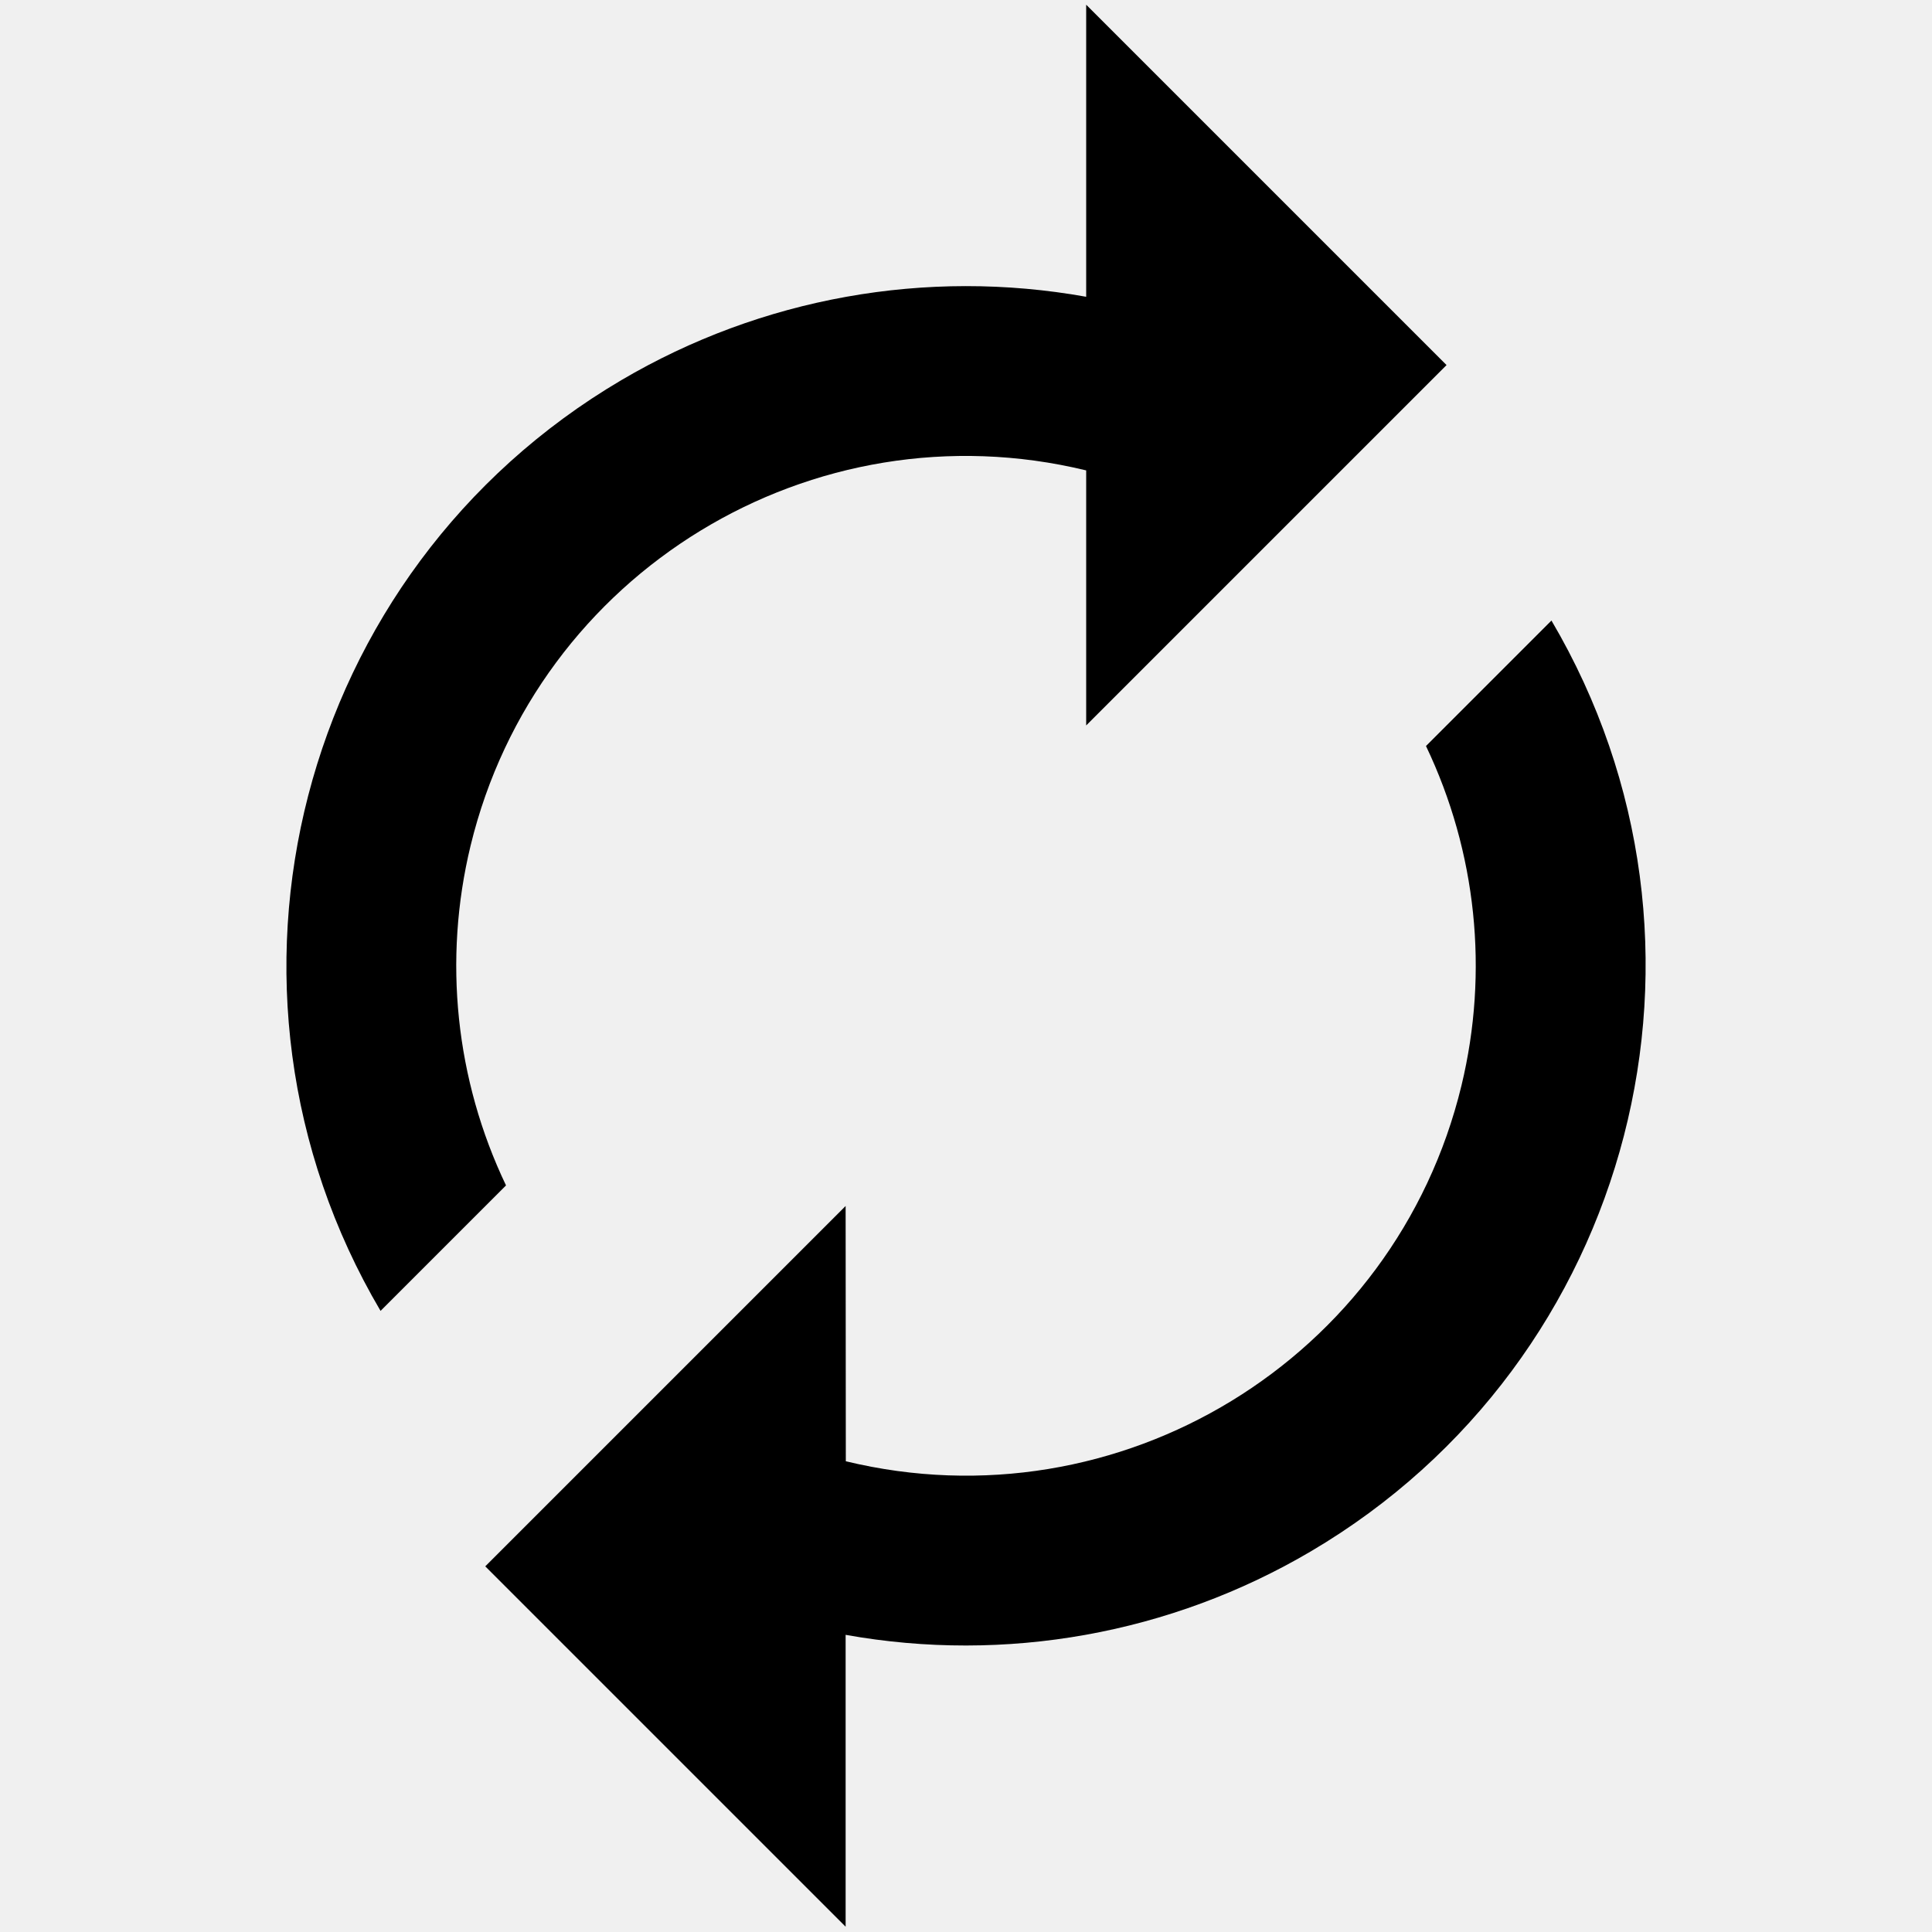
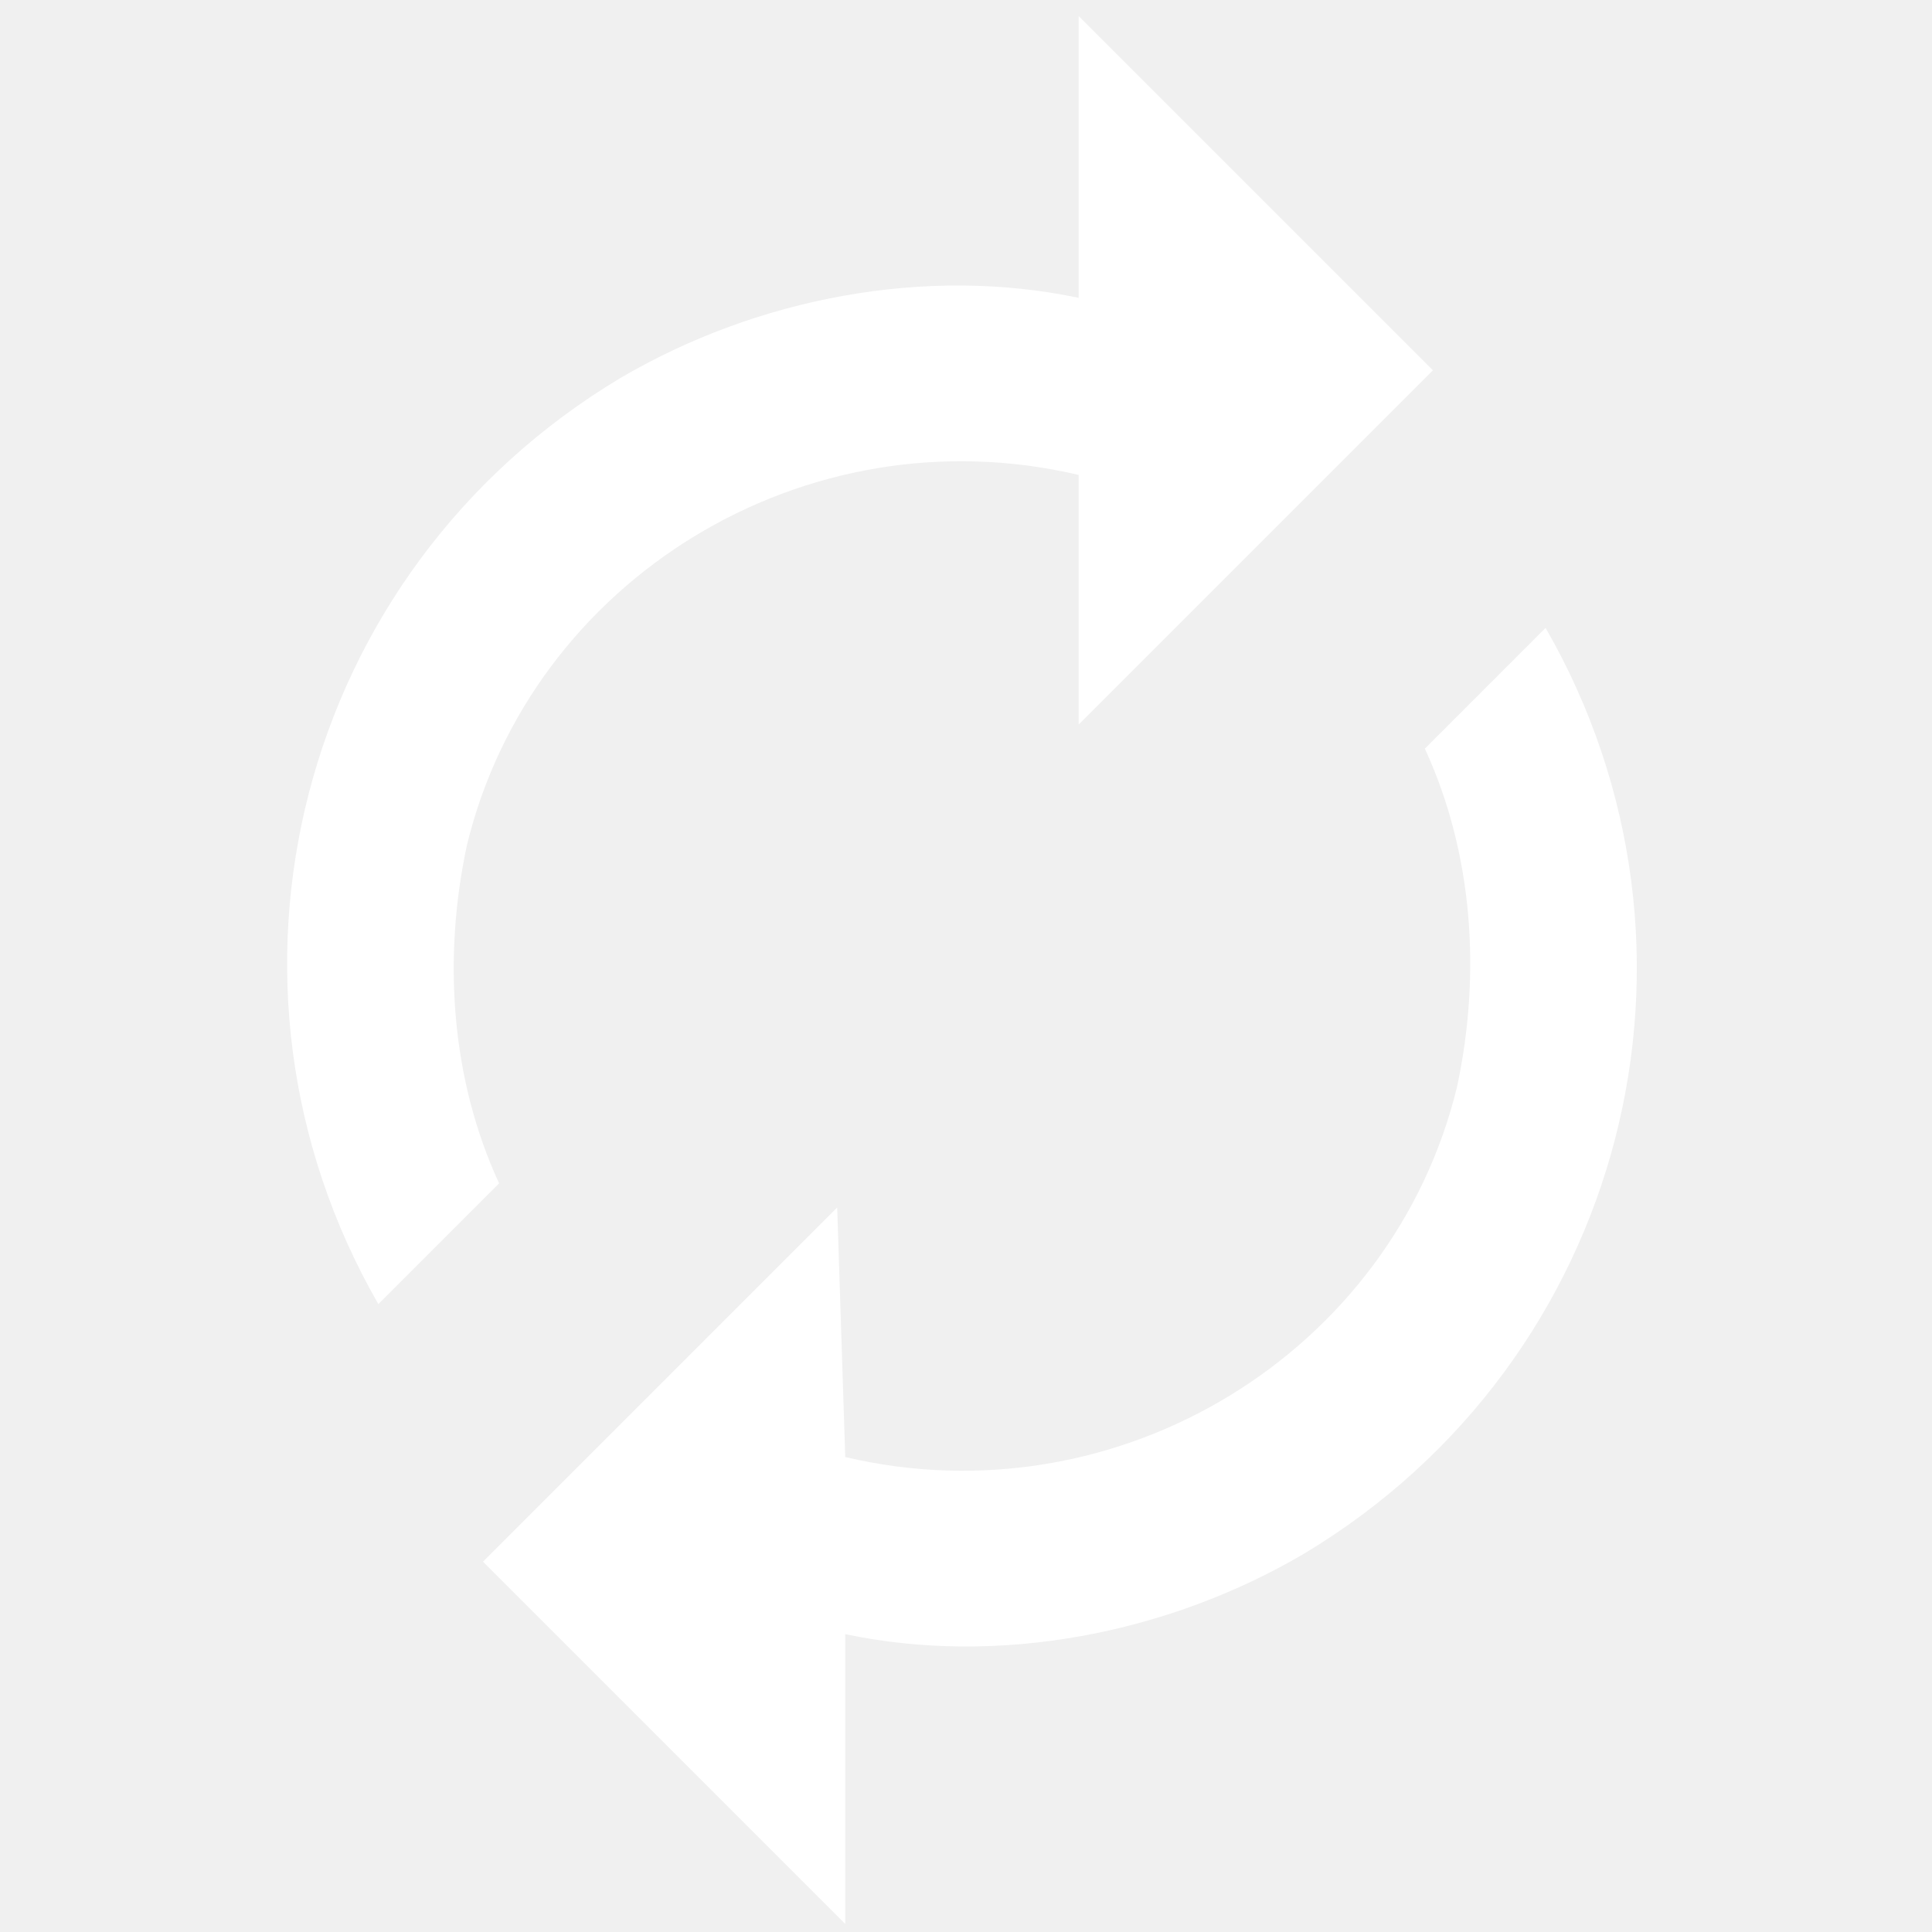
- <svg xmlns="http://www.w3.org/2000/svg" version="1.1" id="Layer_1" x="0px" y="0px" viewBox="0 0 1024 1024" style="enable-background:new 0 0 1024 1024;" xml:space="preserve">
-   <path d="M575.6,249.3c-145-35.1-291.1,54-326.2,199c-14.6,60.4-8,123.9,18.8,180l-66.5,66.5c-101-171.5-43.8-392.3,127.6-493.3  c74.2-43.7,161.6-59.4,246.4-44.2V2.5l191,191l-191,191V249.3L575.6,249.3z M448.3,774.5c145.1,35.1,291.2-54,326.3-199.1  c14.6-60.4,8-123.9-18.8-180l66.5-66.5c101,171.5,43.9,392.4-127.6,493.4c-74.2,43.7-161.7,59.4-246.5,44.2l0,154.7l-191-191  l191-191L448.3,774.5z" />
+ <svg xmlns="http://www.w3.org/2000/svg" version="1.1" id="Layer_1" focusable="false" x="0px" y="0px" viewBox="0 0 24 24" style="enable-background:new 0 0 24 24;" xml:space="preserve">
+   <style type="text/css">
+ 	.st0{display:none;}
+ 	.st1{display:inline;}
+ 	.st2{fill:#FFFFFF;}
+ </style>
+   <g class="st0">
+     <path class="st1" d="M13.4,5.9L13.4,5.9L13.4,5.9L13.4,5.9V9l4.4-4.4l-4.4-4.4v3.6c-1.8-0.3-3.6,0-5.3,0.8l1.6,1.6   C10.9,5.7,12.2,5.6,13.4,5.9z" />
+     <path class="st1" d="M13.4,5.9L13.4,5.9L13.4,5.9z" />
+     <path class="st1" d="M10.5,18.1V15L6,19.4l4.4,4.4v-3.6c2,0.4,4,0,5.7-1c0.8-0.5,1.5-1,2-1.7l-1.5-1.5   C15.2,17.8,12.9,18.7,10.5,18.1z" />
+     <path class="st1" d="M19.2,7.8l-1.5,1.5c0.6,1.3,0.8,2.8,0.4,4.2c-0.1,0.2-0.1,0.5-0.2,0.7l1.6,1.6C20.7,13.3,20.7,10.3,19.2,7.8z" />
+     <path class="st1" d="M4.7,16.2l1.5-1.5c-0.6-1.3-0.8-2.8-0.4-4.2c0.3-1.3,1.1-2.5,2-3.3L6.4,5.7C3.5,8.3,2.7,12.7,4.7,16.2z" />
+     <rect x="11" y="0.4" transform="matrix(0.7071 -0.7071 0.7071 0.7071 -5.5066 12.222)" class="st1" width="2.1" height="24.6" />
+   </g>
+   <path class="st2" d="M13.4,5.9c-3.4-0.8-6.8,1.3-7.6,4.6c-0.3,1.4-0.2,2.9,0.4,4.2l-1.5,1.5c-2.3-4-1-9.1,3-11.5  c1.7-1,3.8-1.4,5.7-1V0.2l4.4,4.4L13.4,9L13.4,5.9L13.4,5.9z M10.5,18.1c3.4,0.8,6.8-1.3,7.6-4.6c0.3-1.4,0.2-2.9-0.4-4.2l1.5-1.5  c2.3,4,1,9.1-3,11.5c-1.7,1-3.8,1.4-5.7,1v3.6L6,19.4l4.4-4.4L10.5,18.1z" />
</svg>
